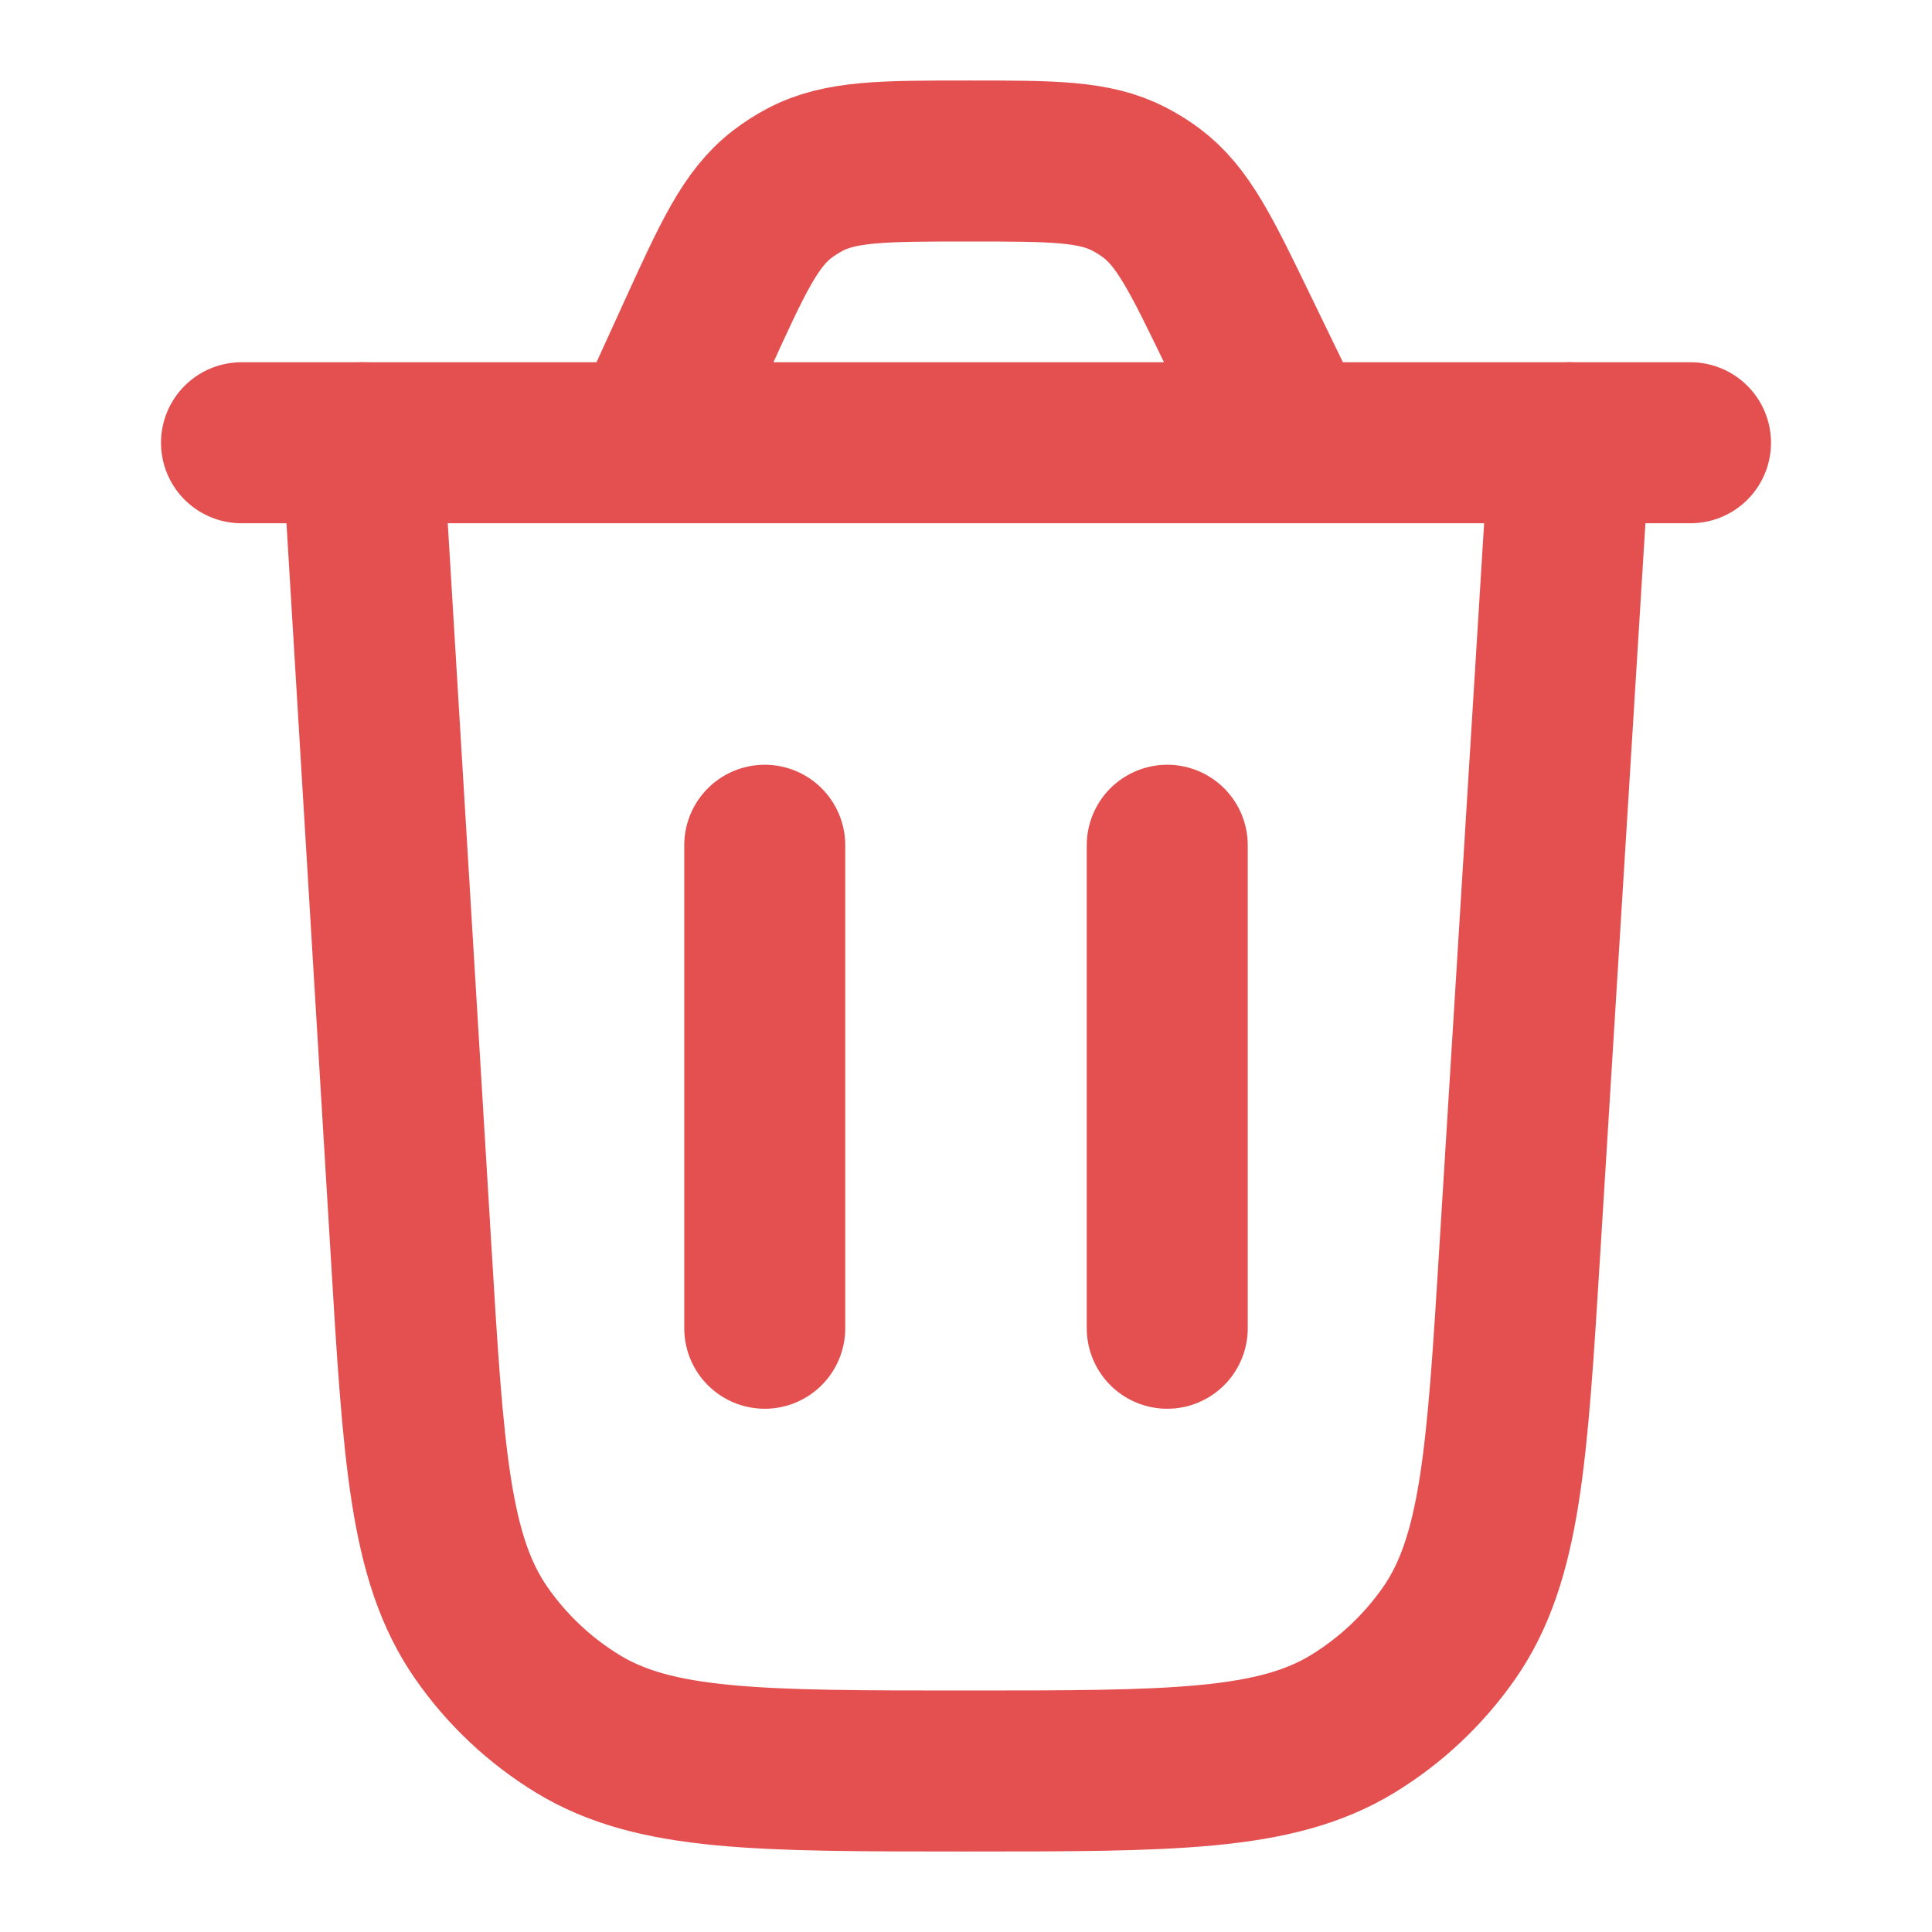
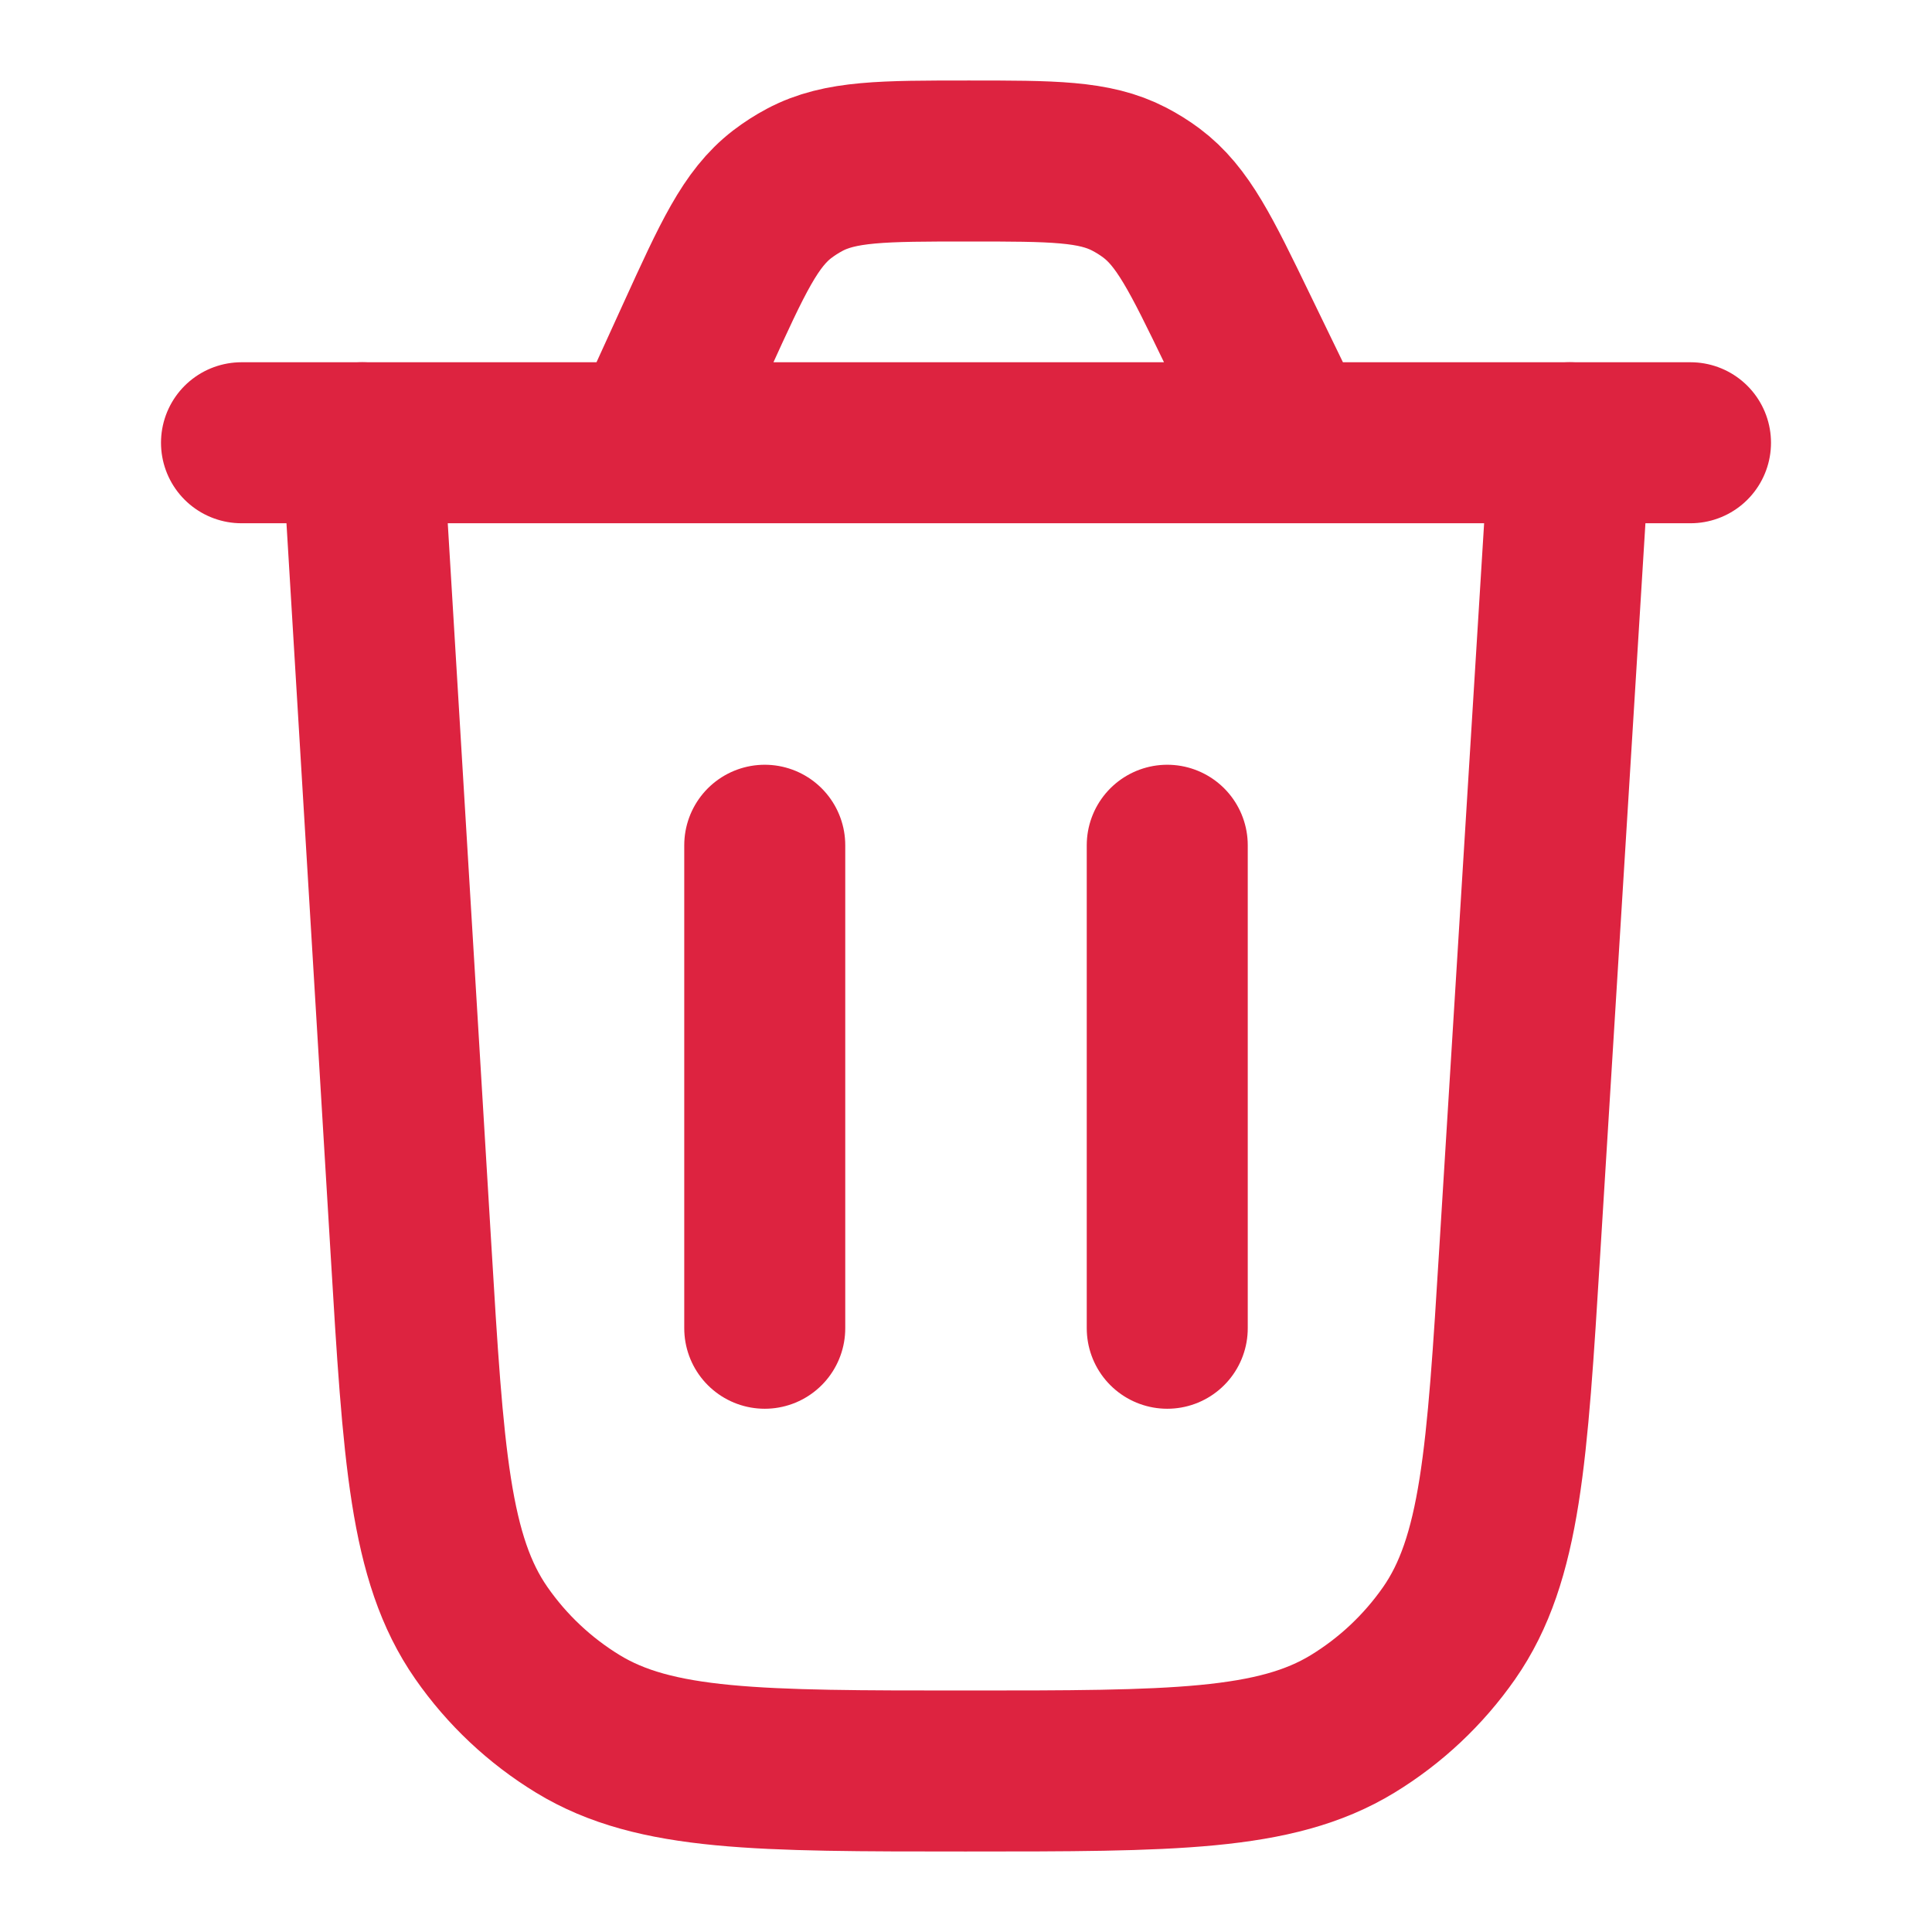
<svg xmlns="http://www.w3.org/2000/svg" width="24" height="24" viewBox="0 0 24 24" fill="none">
-   <path d="M19.5 5.5L18.88 15.525C18.722 18.086 18.643 19.367 18.001 20.288C17.683 20.743 17.275 21.127 16.801 21.416C15.842 22 14.559 22 11.993 22C9.423 22 8.138 22 7.179 21.415C6.705 21.126 6.296 20.741 5.979 20.285C5.337 19.363 5.259 18.08 5.105 15.515L4.5 5.5" stroke="#E45050" stroke-width="2" stroke-linecap="round" />
-   <path d="M3 5.5H21M16.056 5.5L15.373 4.092C14.92 3.156 14.693 2.689 14.302 2.397C14.215 2.332 14.123 2.275 14.027 2.225C13.594 2 13.074 2 12.034 2C10.969 2 10.436 2 9.996 2.234C9.898 2.286 9.805 2.346 9.717 2.413C9.322 2.717 9.101 3.202 8.659 4.171L8.053 5.5" stroke="#E45050" stroke-width="2" stroke-linecap="round" />
-   <path d="M9.5 16.5V10.5" stroke="#E45050" stroke-width="2" stroke-linecap="round" />
-   <path d="M14.5 16.5V10.5" stroke="#E45050" stroke-width="2" stroke-linecap="round" />
+   <path d="M19.5 5.5L18.88 15.525C18.722 18.086 18.643 19.367 18.001 20.288C17.683 20.743 17.275 21.127 16.801 21.416C15.842 22 14.559 22 11.993 22C9.423 22 8.138 22 7.179 21.415C6.705 21.126 6.296 20.741 5.979 20.285C5.337 19.363 5.259 18.08 5.105 15.515L4.5 5.5" stroke="#DD2340" stroke-width="2" stroke-linecap="round" />
+   <path d="M3 5.5H21M16.056 5.5L15.373 4.092C14.92 3.156 14.693 2.689 14.302 2.397C14.215 2.332 14.123 2.275 14.027 2.225C13.594 2 13.074 2 12.034 2C10.969 2 10.436 2 9.996 2.234C9.898 2.286 9.805 2.346 9.717 2.413C9.322 2.717 9.101 3.202 8.659 4.171L8.053 5.5" stroke="#DD2340" stroke-width="2" stroke-linecap="round" />
+   <path d="M9.5 16.5V10.5" stroke="#DD2340" stroke-width="2" stroke-linecap="round" />
+   <path d="M14.5 16.5V10.5" stroke="#DD2340" stroke-width="2" stroke-linecap="round" />
</svg>
